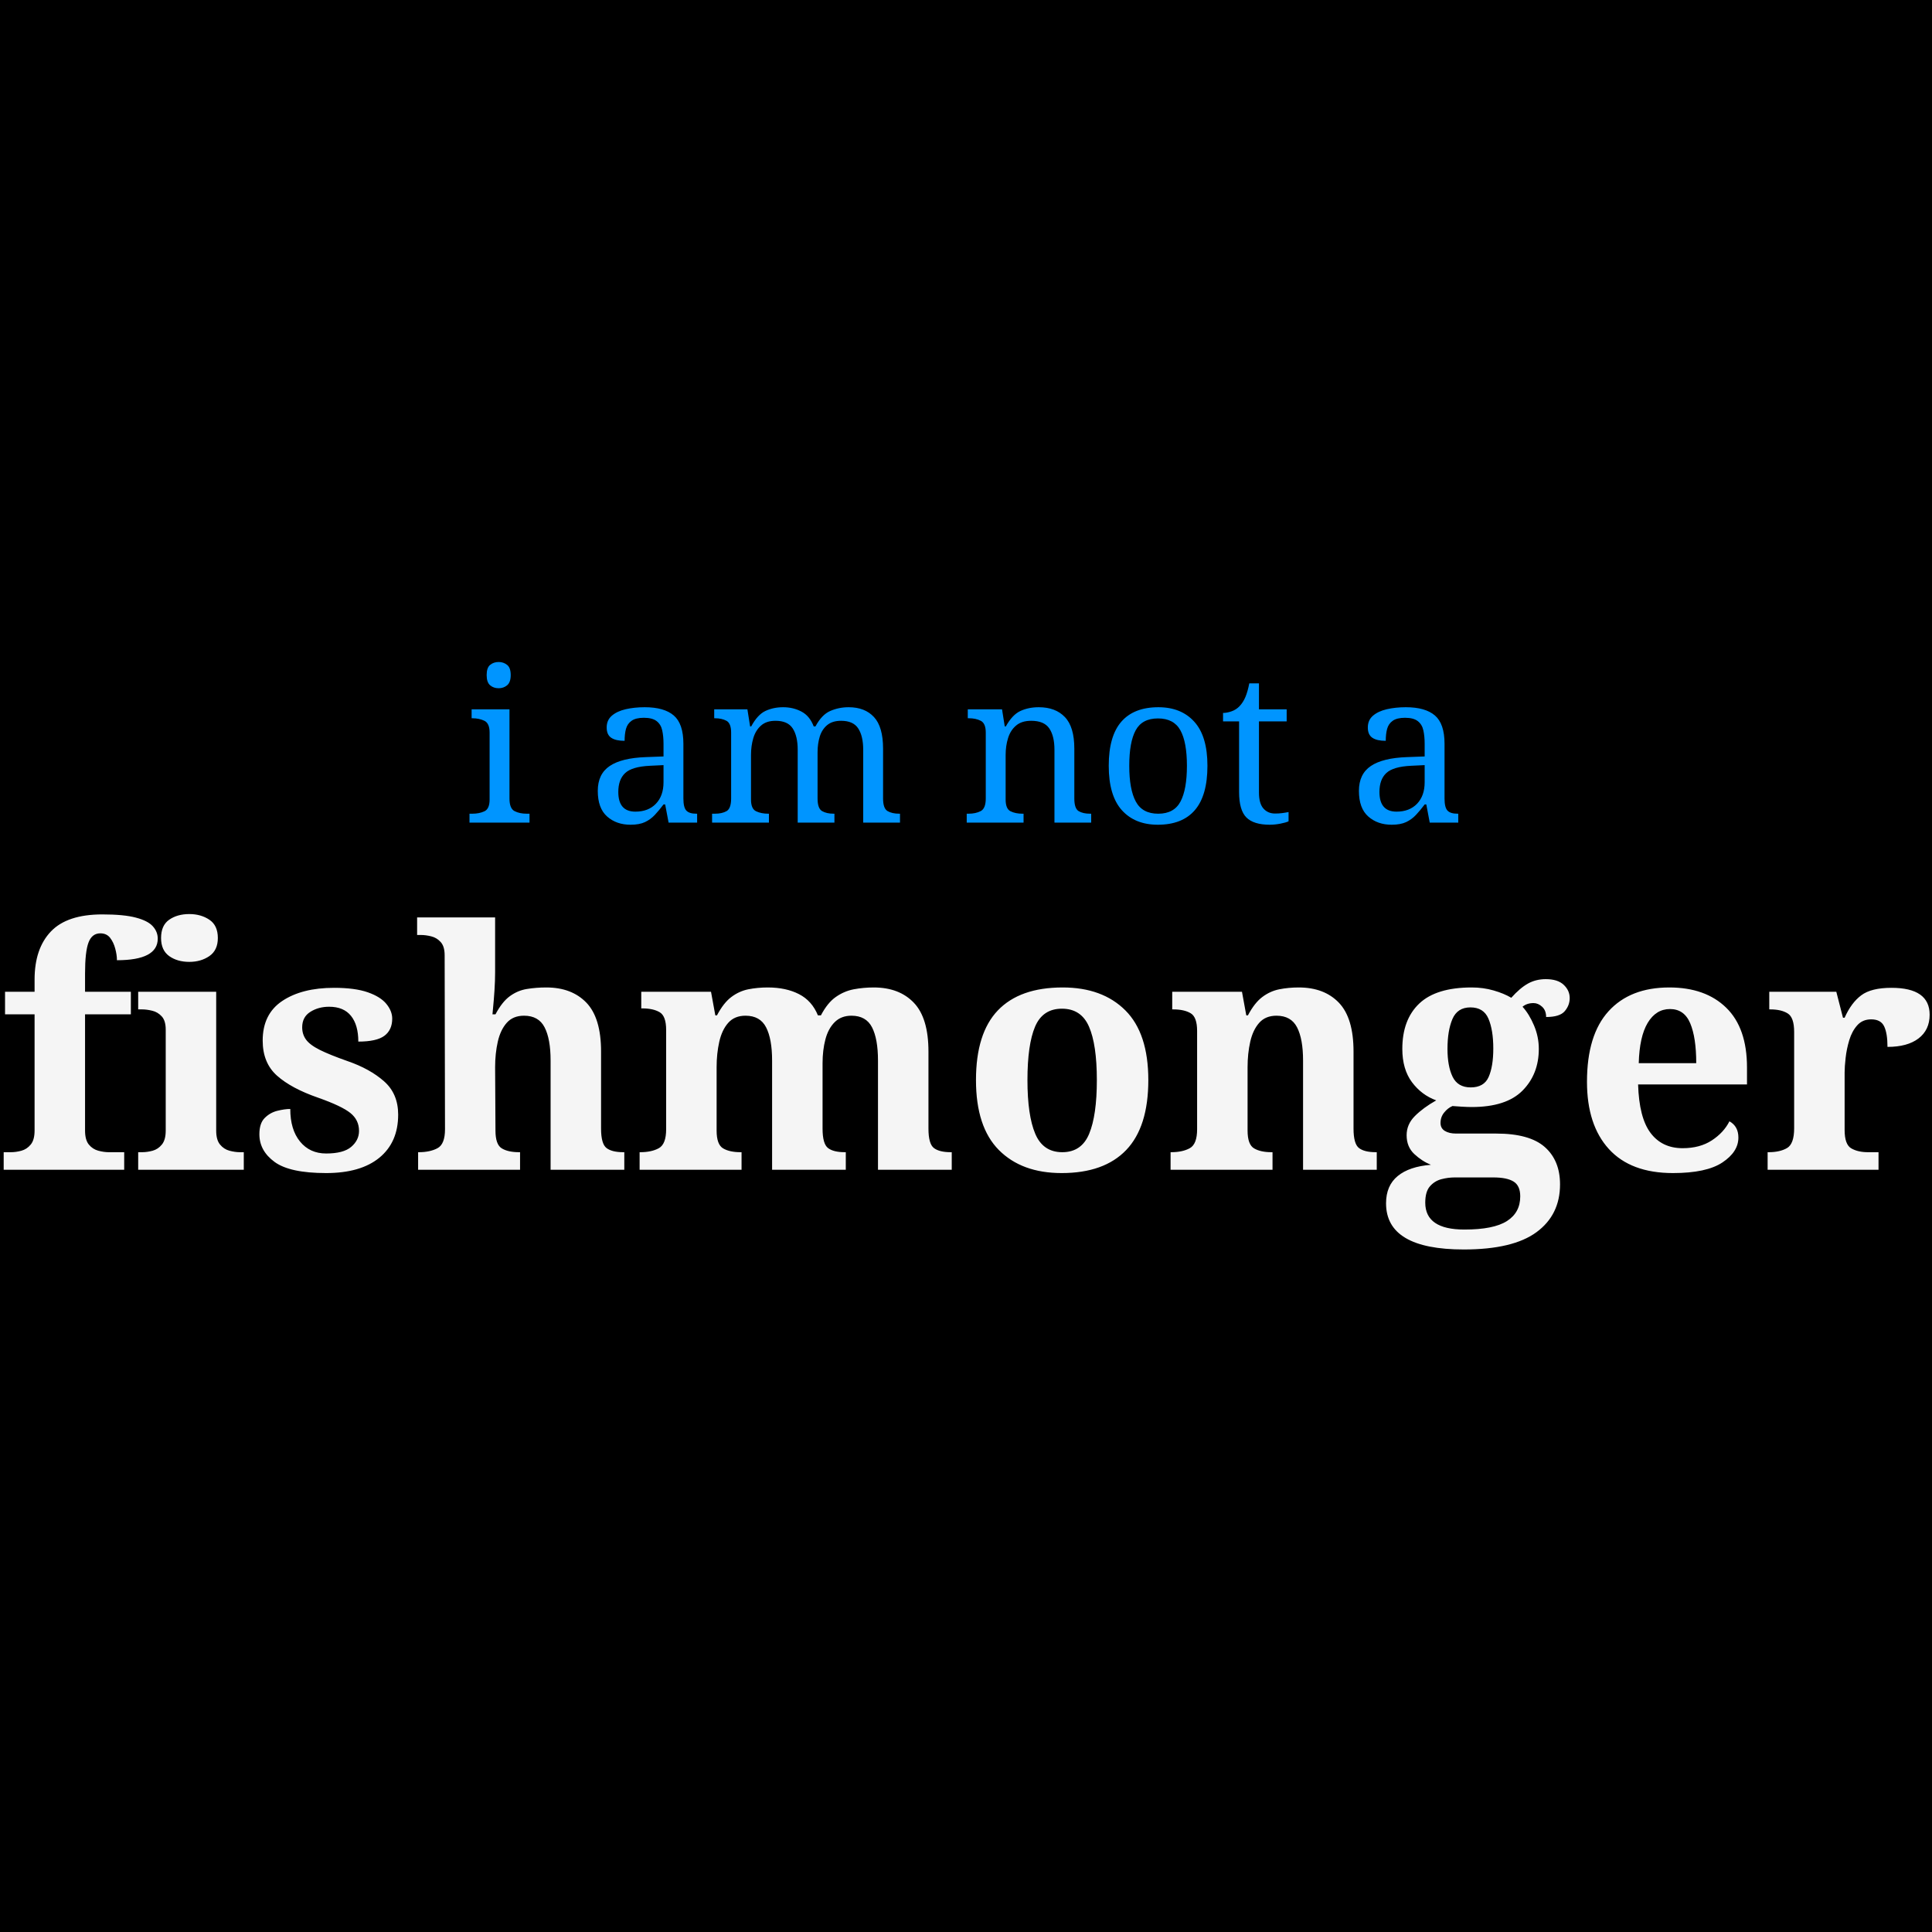
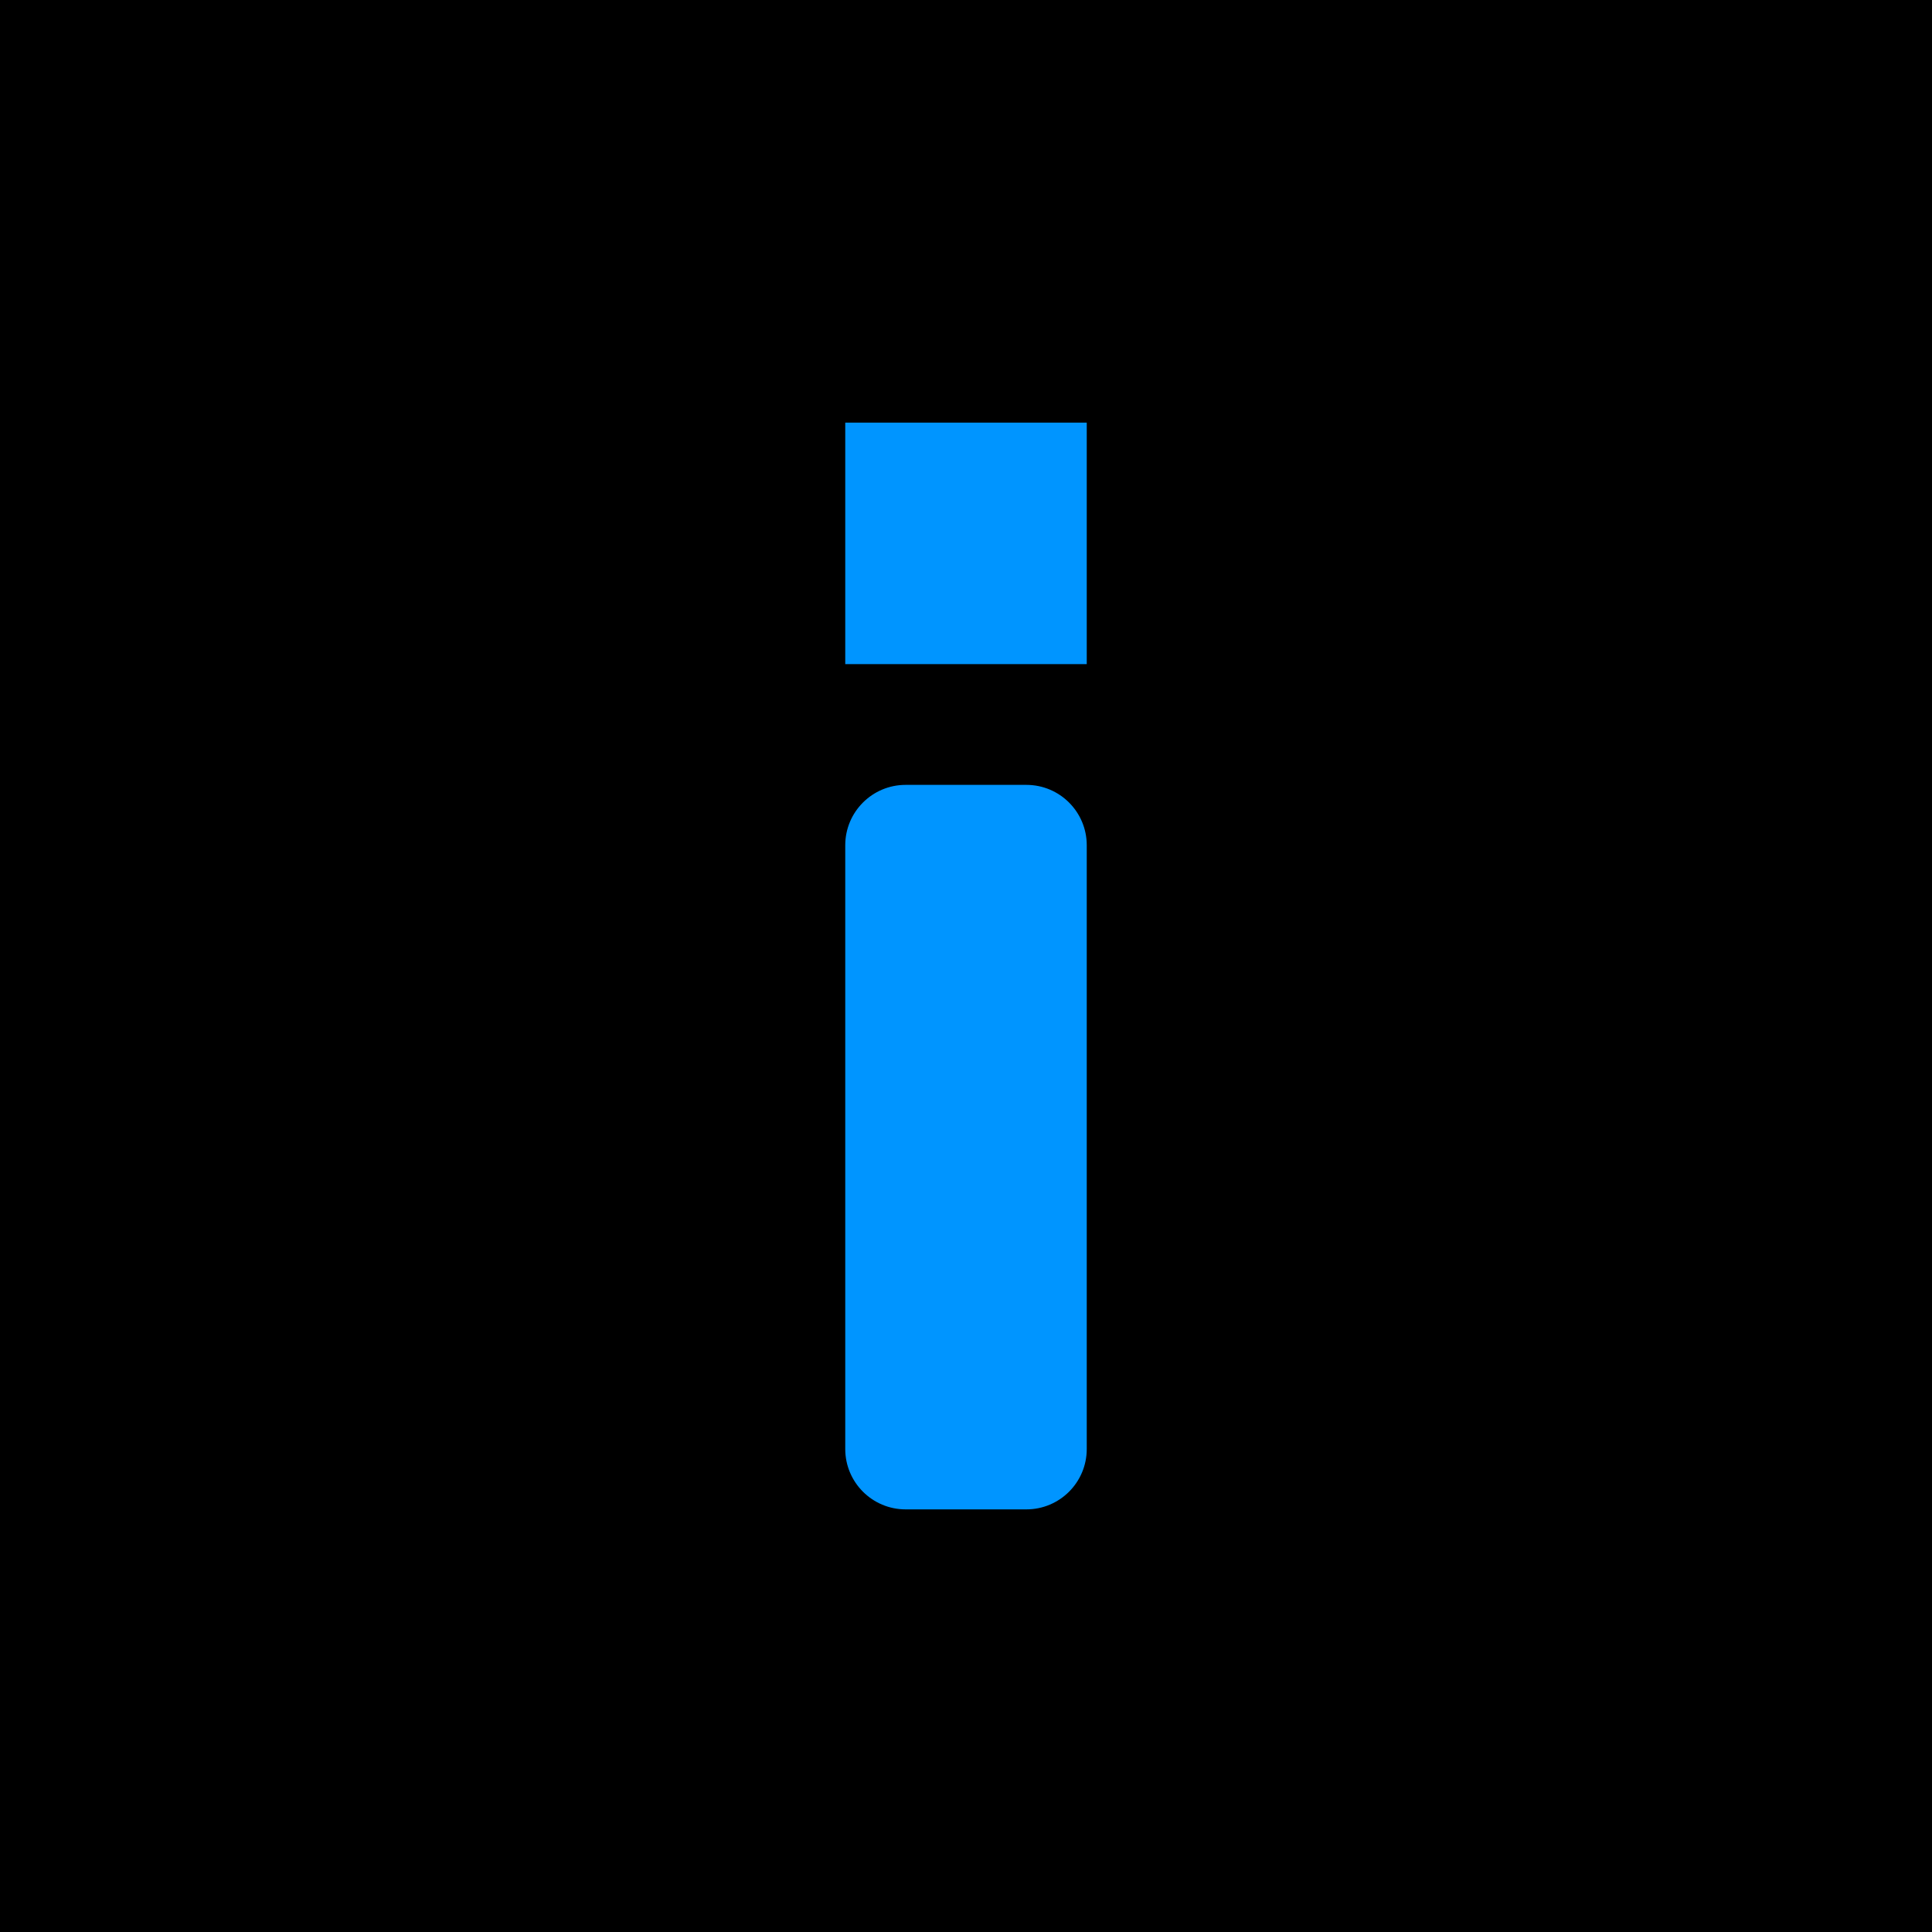
- <svg xmlns="http://www.w3.org/2000/svg" viewBox="0 0 512 512" fill="none">
-   <rect width="512" height="512" fill="#000000" />
-   <text x="256" y="218" text-anchor="middle" font-family="Georgia, 'DM Serif Display', serif" font-size="56" fill="#0095FF">i am not a</text>
-   <text x="256" y="310" text-anchor="middle" font-family="Georgia, 'DM Serif Display', serif" font-size="88" font-weight="700" fill="#F5F5F5">fishmonger</text>
+ <svg xmlns="http://www.w3.org/2000/svg" viewBox="0 0 32 32" fill="none">
+   <rect width="32" height="32" fill="#000000" />
+   <rect x="14" y="7" width="4" height="4" fill="#0095FF" />
+   <rect x="14" y="13" width="4" height="12" rx="1" fill="#0095FF" />
</svg>
